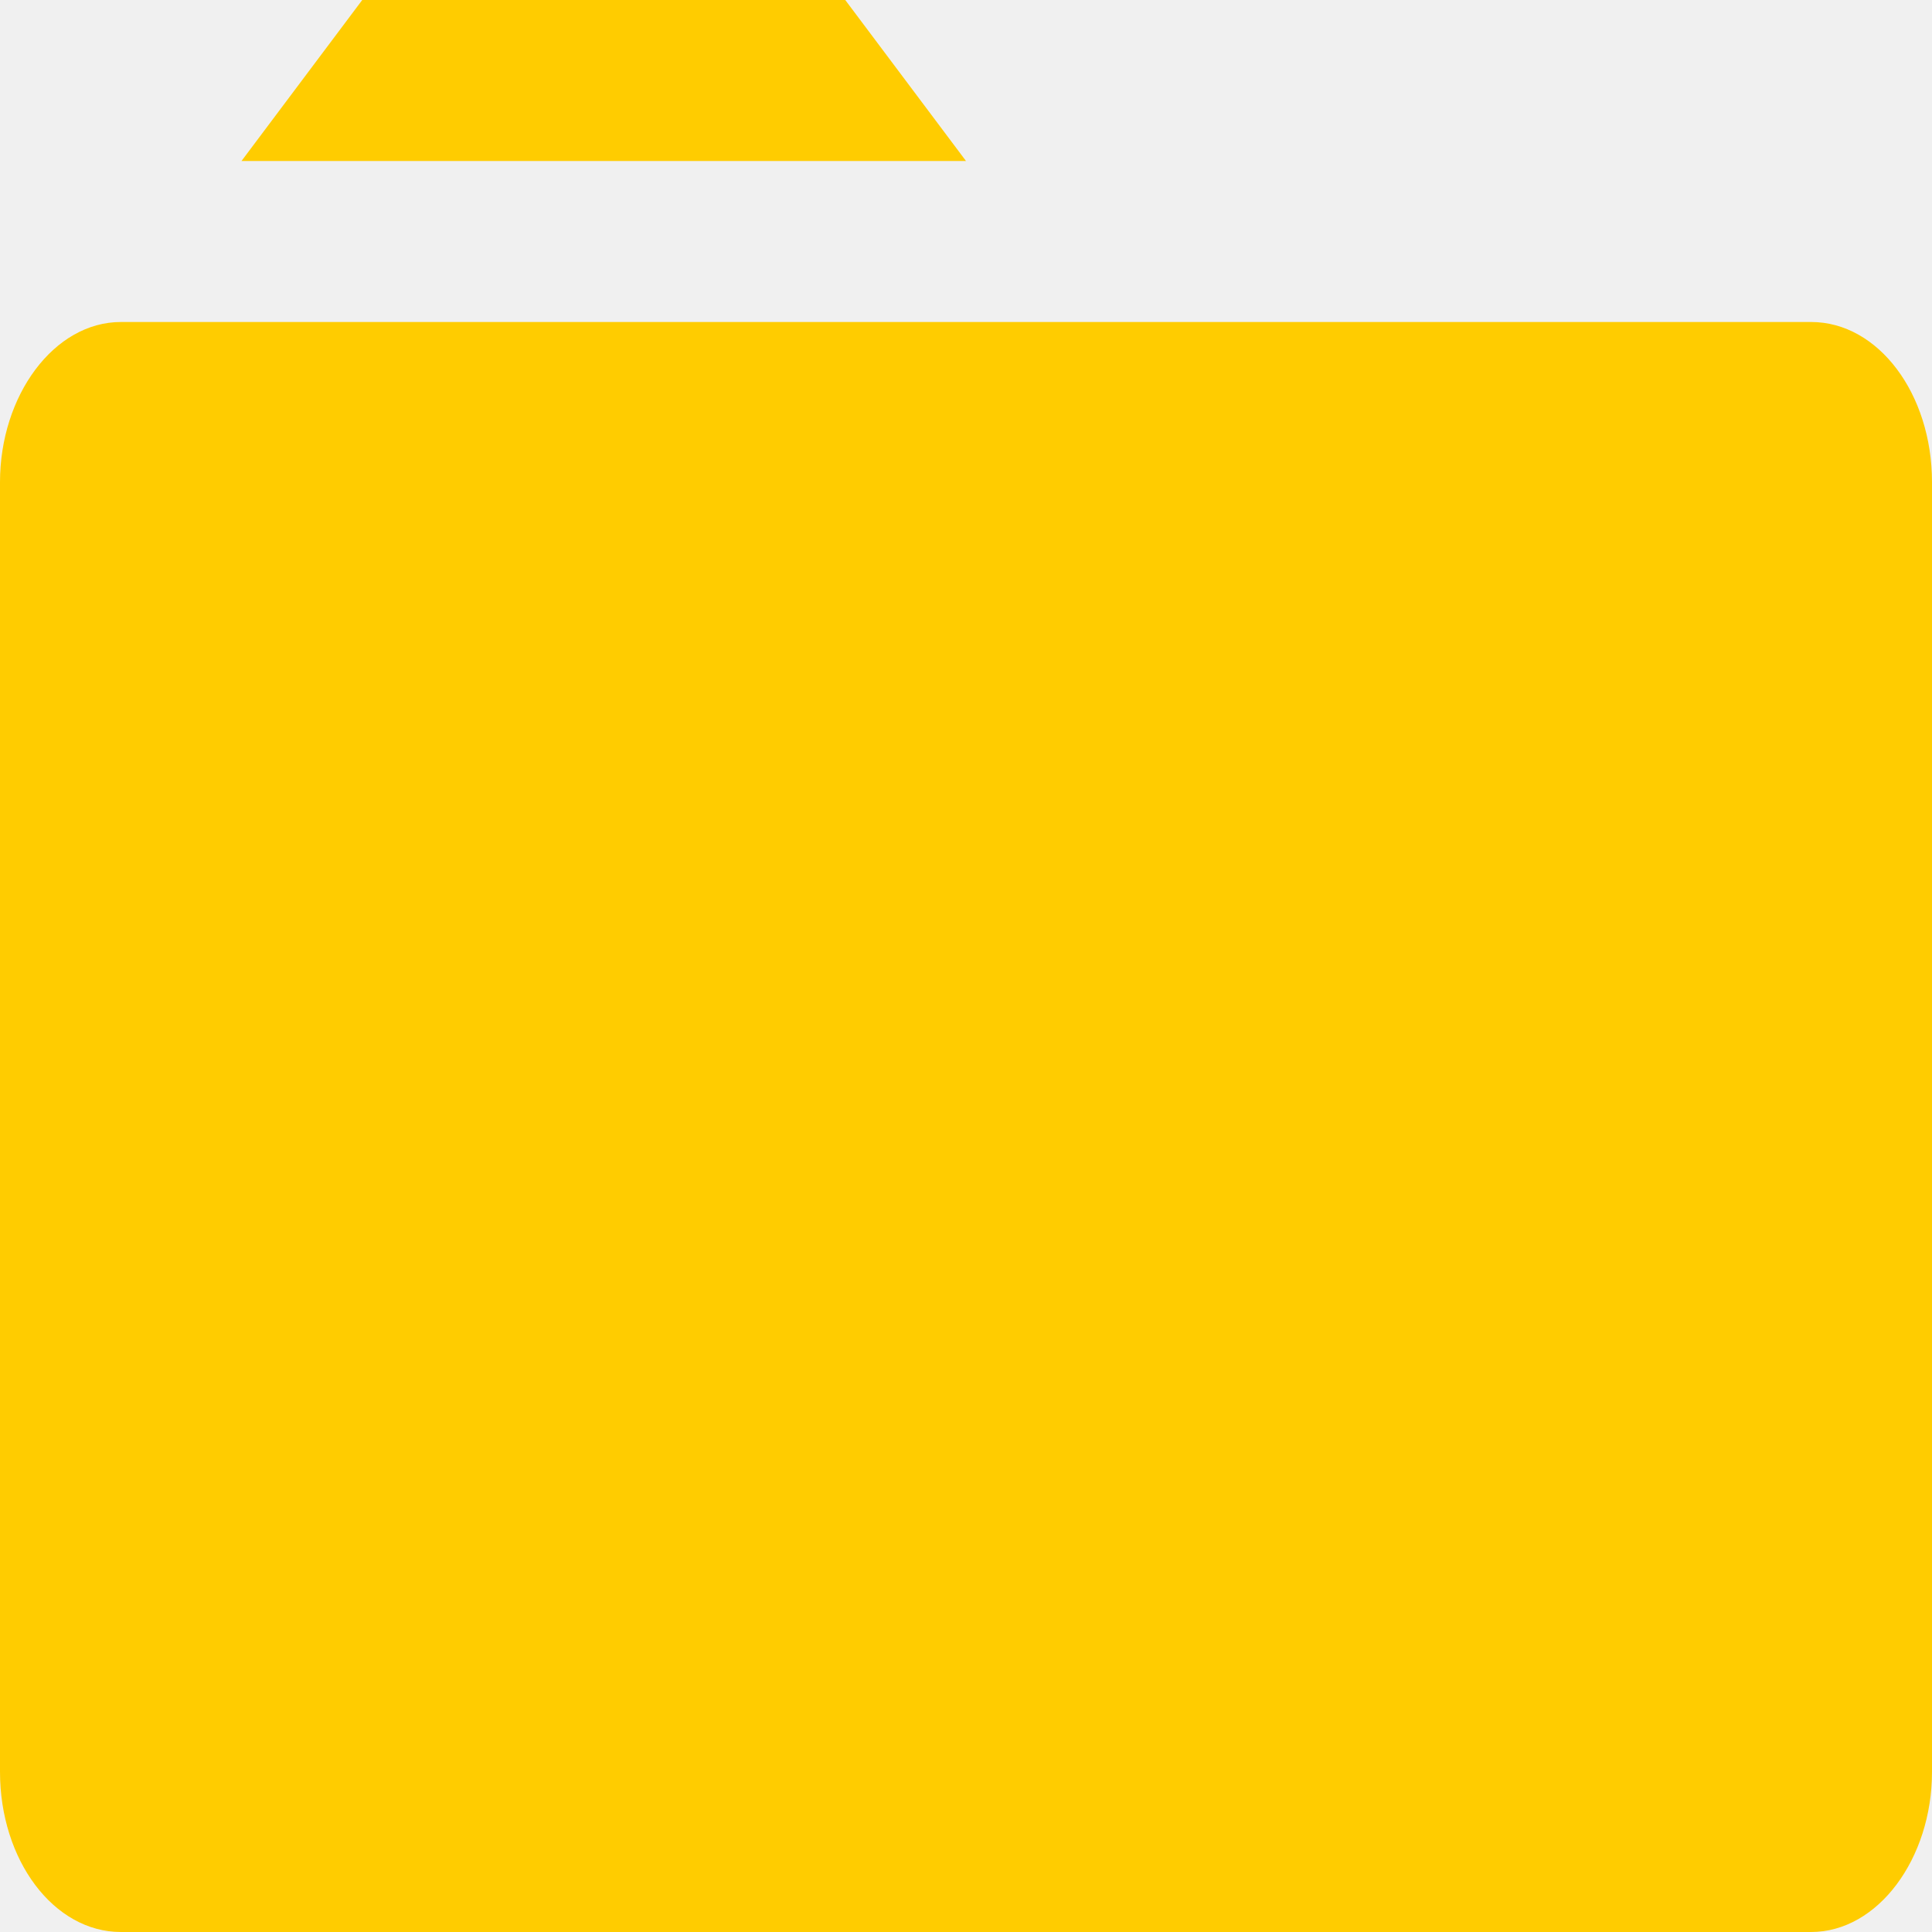
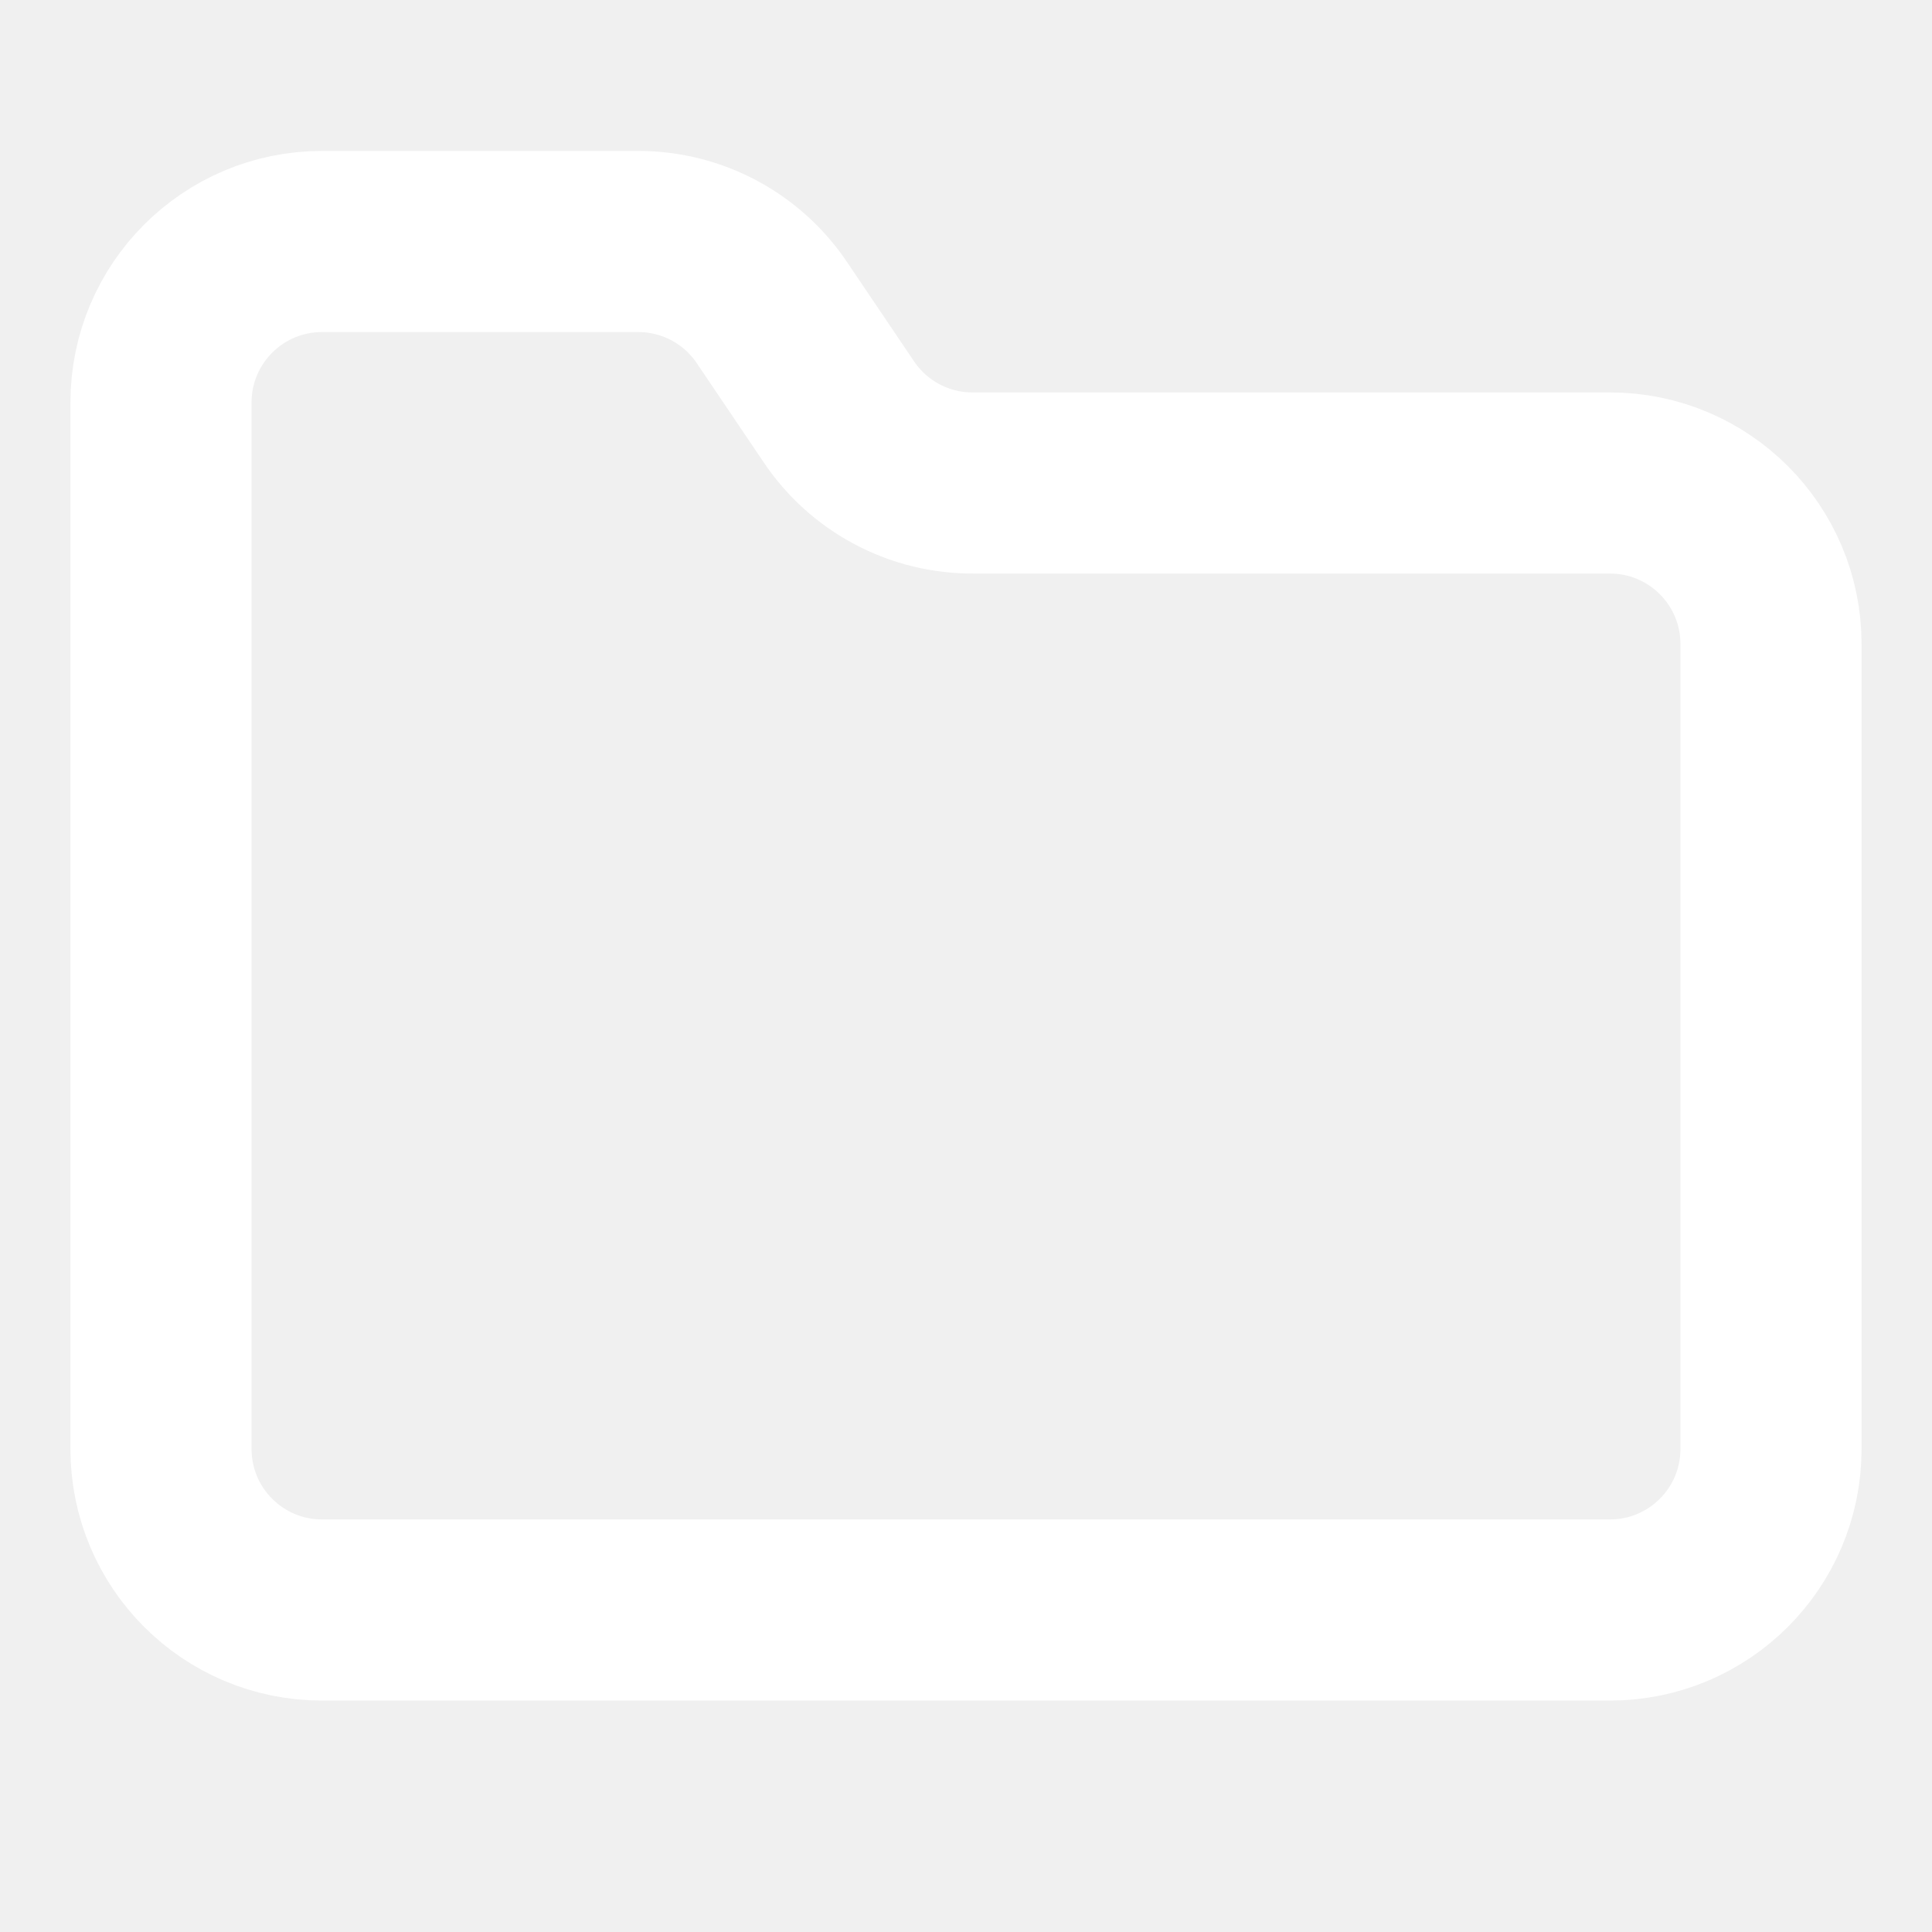
- <svg xmlns="http://www.w3.org/2000/svg" height="16" version="1.1" viewBox="0 0 16 16" width="16" id="svg9">
-   <defs id="defs4" />
-   <g id="Icons with numbers" style="fill:#ffcc00;fill-rule:evenodd;stroke:none;stroke-width:1" transform="matrix(1,0,0,1.333333,0,-2.666667)">
-     <g id="Group" transform="translate(-240)" style="fill:#ffcc00;stroke-width:1">
-       <path d="m 241.001,4 h 13.998 C 255.555,4 256,4.446 256,4.995 V 13.005 C 256,13.544 255.552,14 254.999,14 H 241.001 C 240.445,14 240,13.554 240,13.005 V 4.995 C 240,4.456 240.448,4 241.001,4 Z M 243,2 h 4 l 1,1 h -6 z m 0,0" id="Rectangle 136" style="fill:#ffcc00;stroke-width:1" />
-     </g>
-   </g>
+ <svg xmlns="http://www.w3.org/2000/svg" width="24" height="24" viewBox="0 0 24 24" fill="none" stroke="#ffffff" stroke-width="2.25" stroke-linecap="round" stroke-linejoin="round">
+   <path d="M20 20a2 2 0 0 0 2-2V8a2 2 0 0 0-2-2h-7.9a2 2 0 0 1-1.69-.9L9.6 3.9A2 2 0 0 0 7.93 3H4a2 2 0 0 0-2 2v13a2 2 0 0 0 2 2Z" />
</svg>
